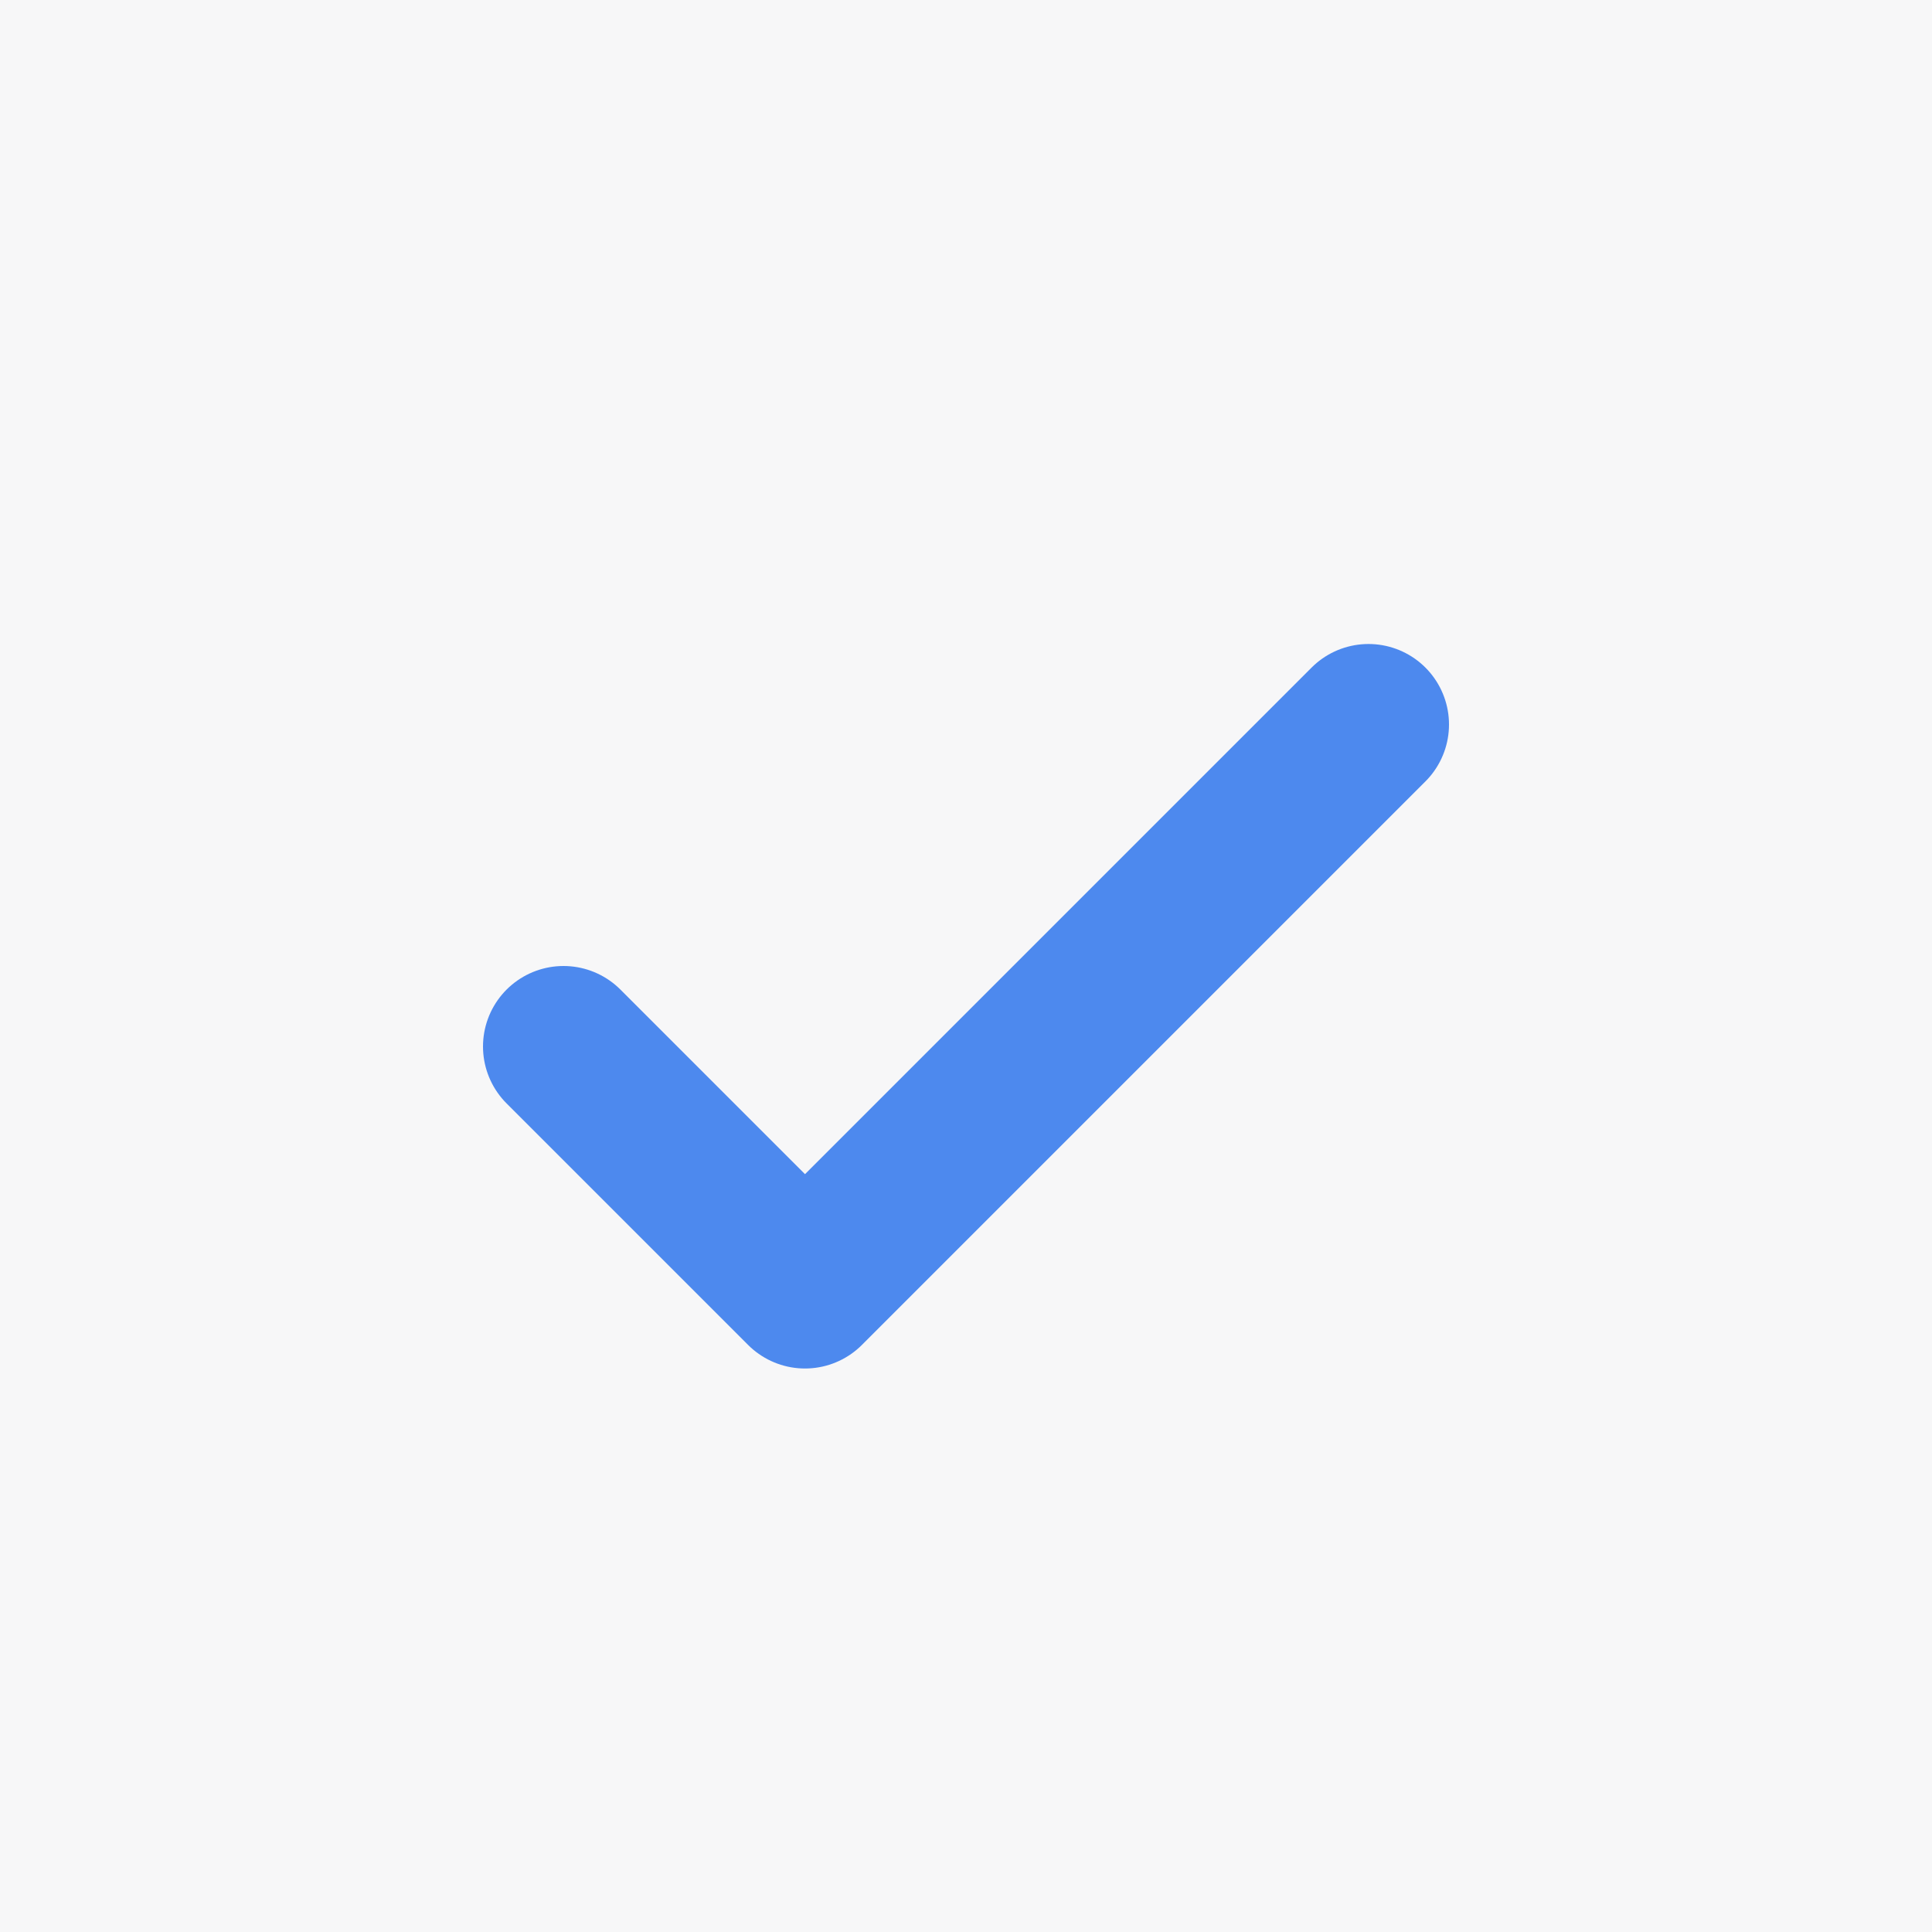
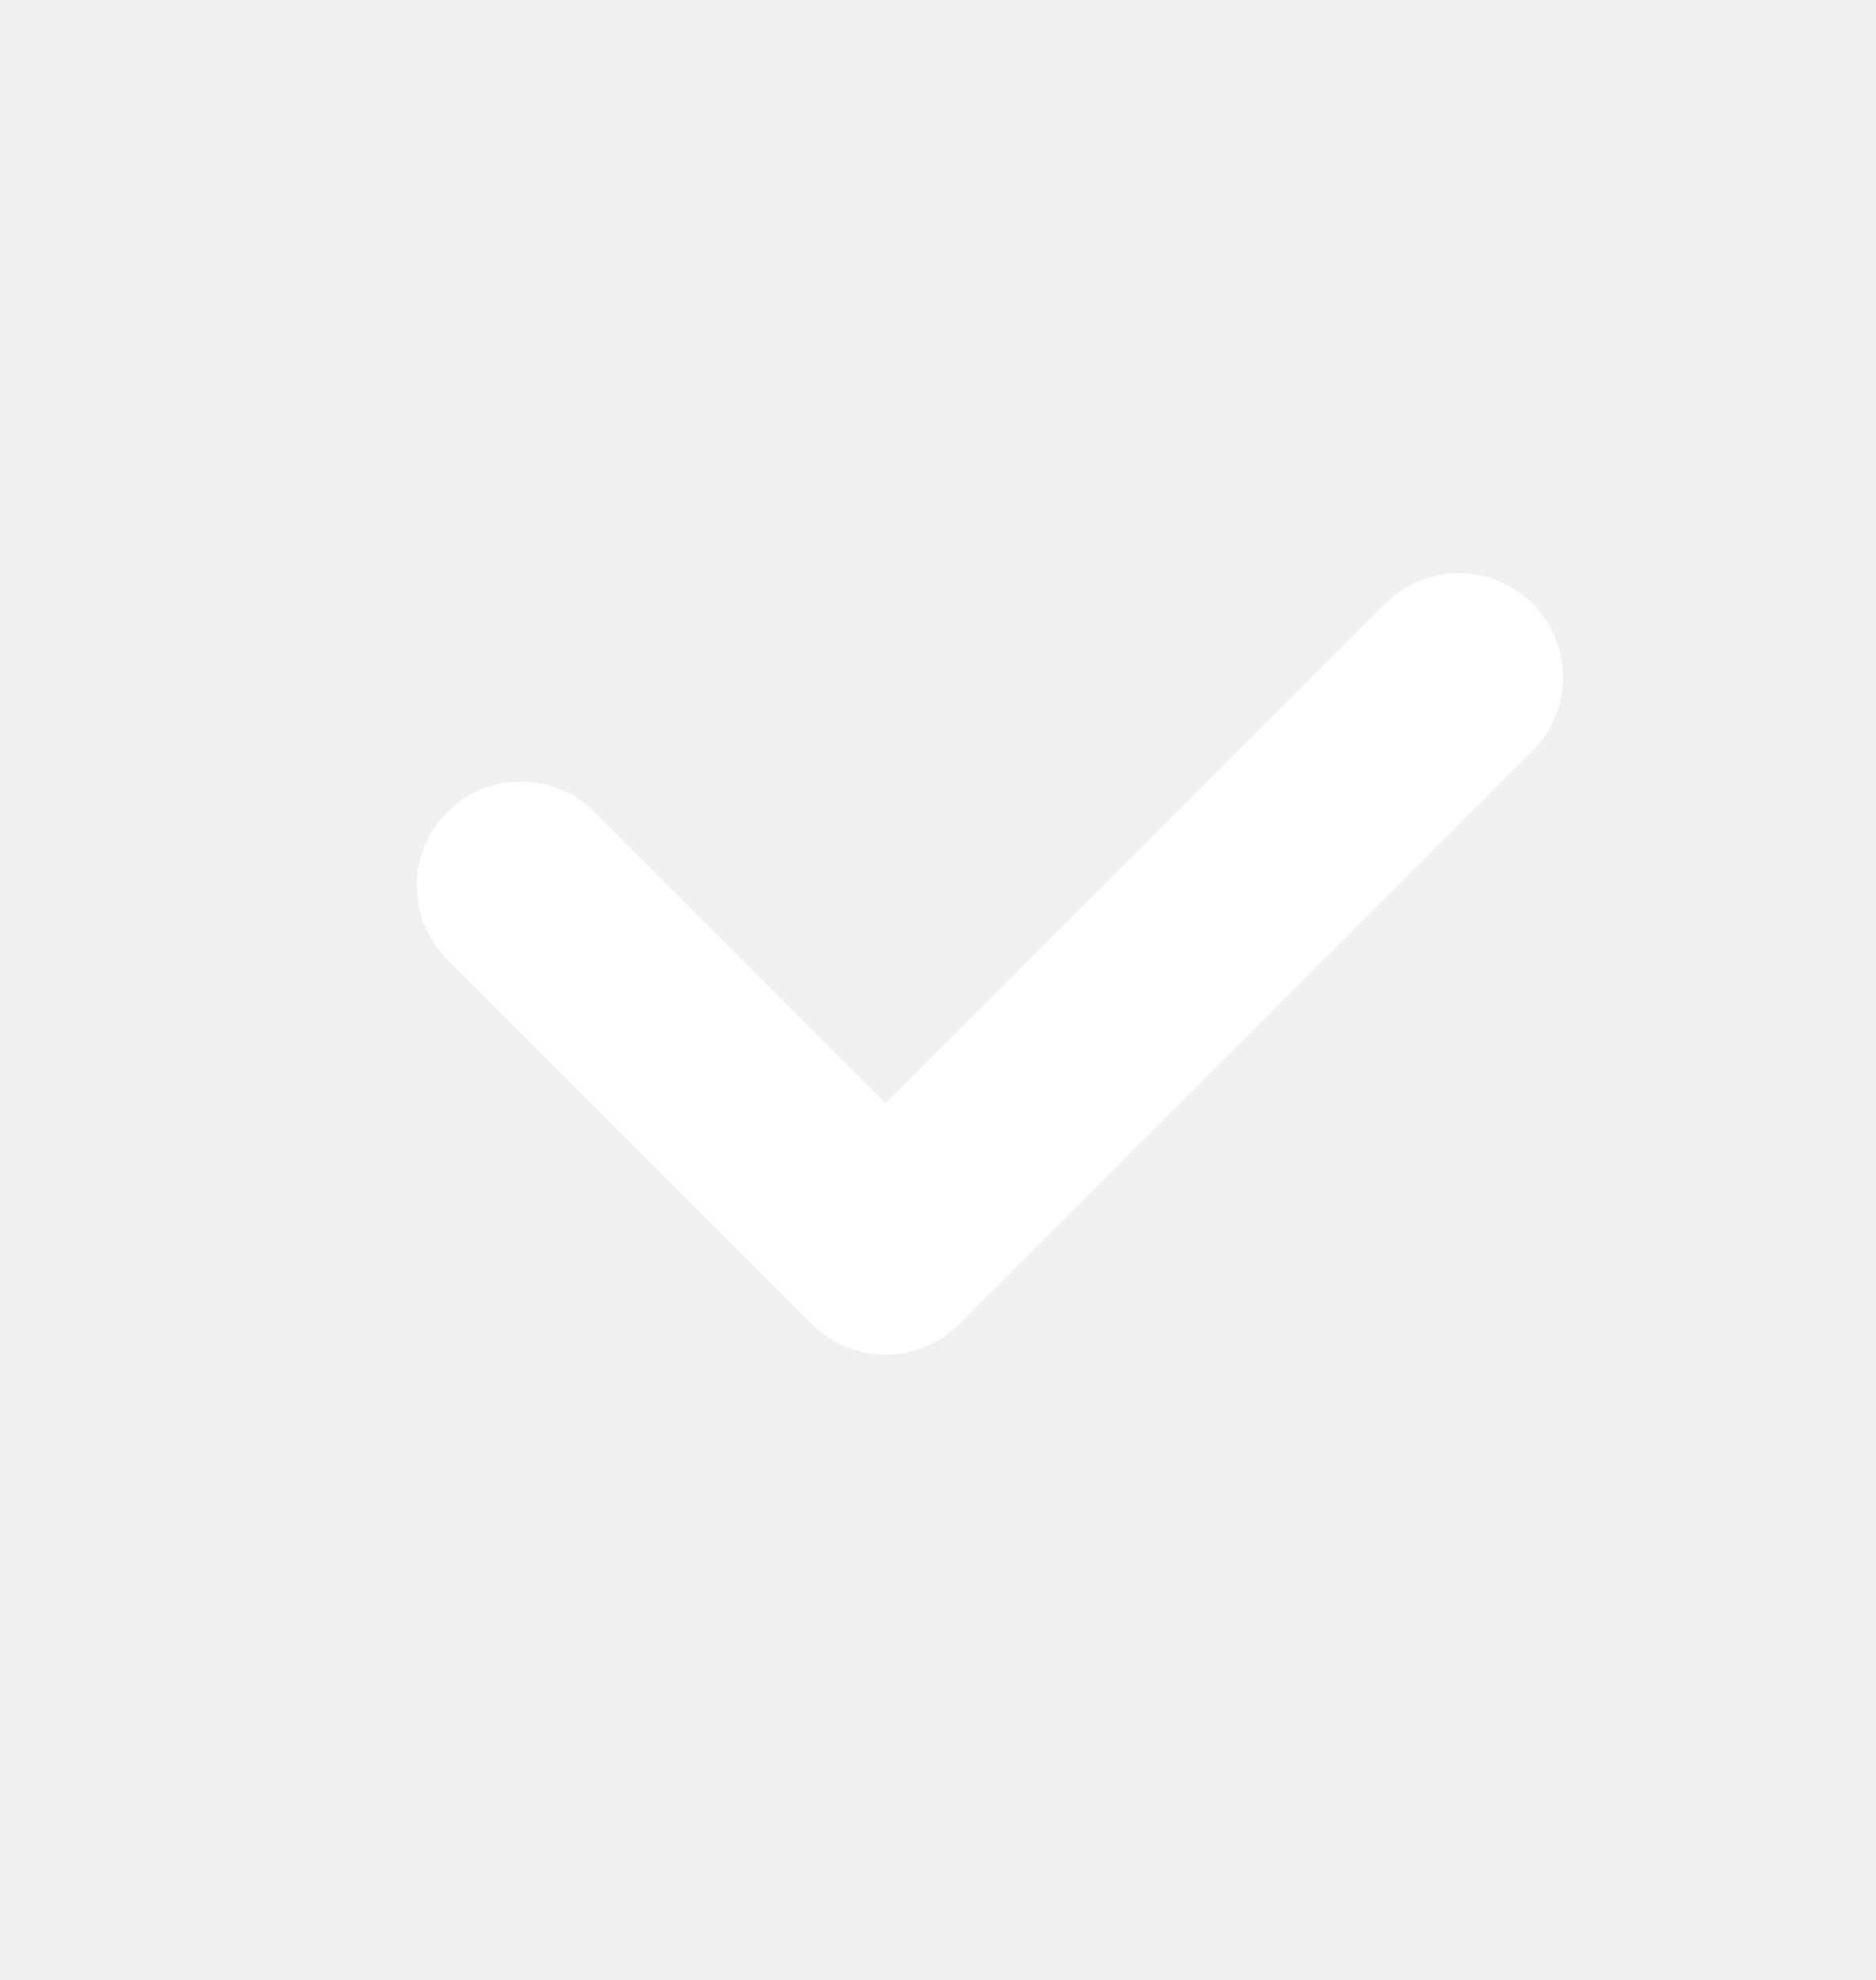
- <svg xmlns="http://www.w3.org/2000/svg" width="24" height="24" viewBox="0 0 24 24" fill="none">
-   <rect width="24" height="24" fill="#F7F7F8" />
-   <path d="M7 13L10 16L17 9" stroke="#4D89EE" stroke-width="2" stroke-linecap="round" stroke-linejoin="round" />
+ <svg xmlns="http://www.w3.org/2000/svg" width="18" height="19" viewBox="0 0 18 19" fill="none">
+   <path fill-rule="evenodd" clip-rule="evenodd" d="M14.707 5.793C15.098 6.183 15.098 6.817 14.707 7.207L9.207 12.707C8.817 13.098 8.183 13.098 7.793 12.707L4.293 9.207C3.902 8.817 3.902 8.183 4.293 7.793C4.683 7.402 5.317 7.402 5.707 7.793L8.5 10.586L13.293 5.793C13.683 5.402 14.317 5.402 14.707 5.793Z" fill="white" />
</svg>
